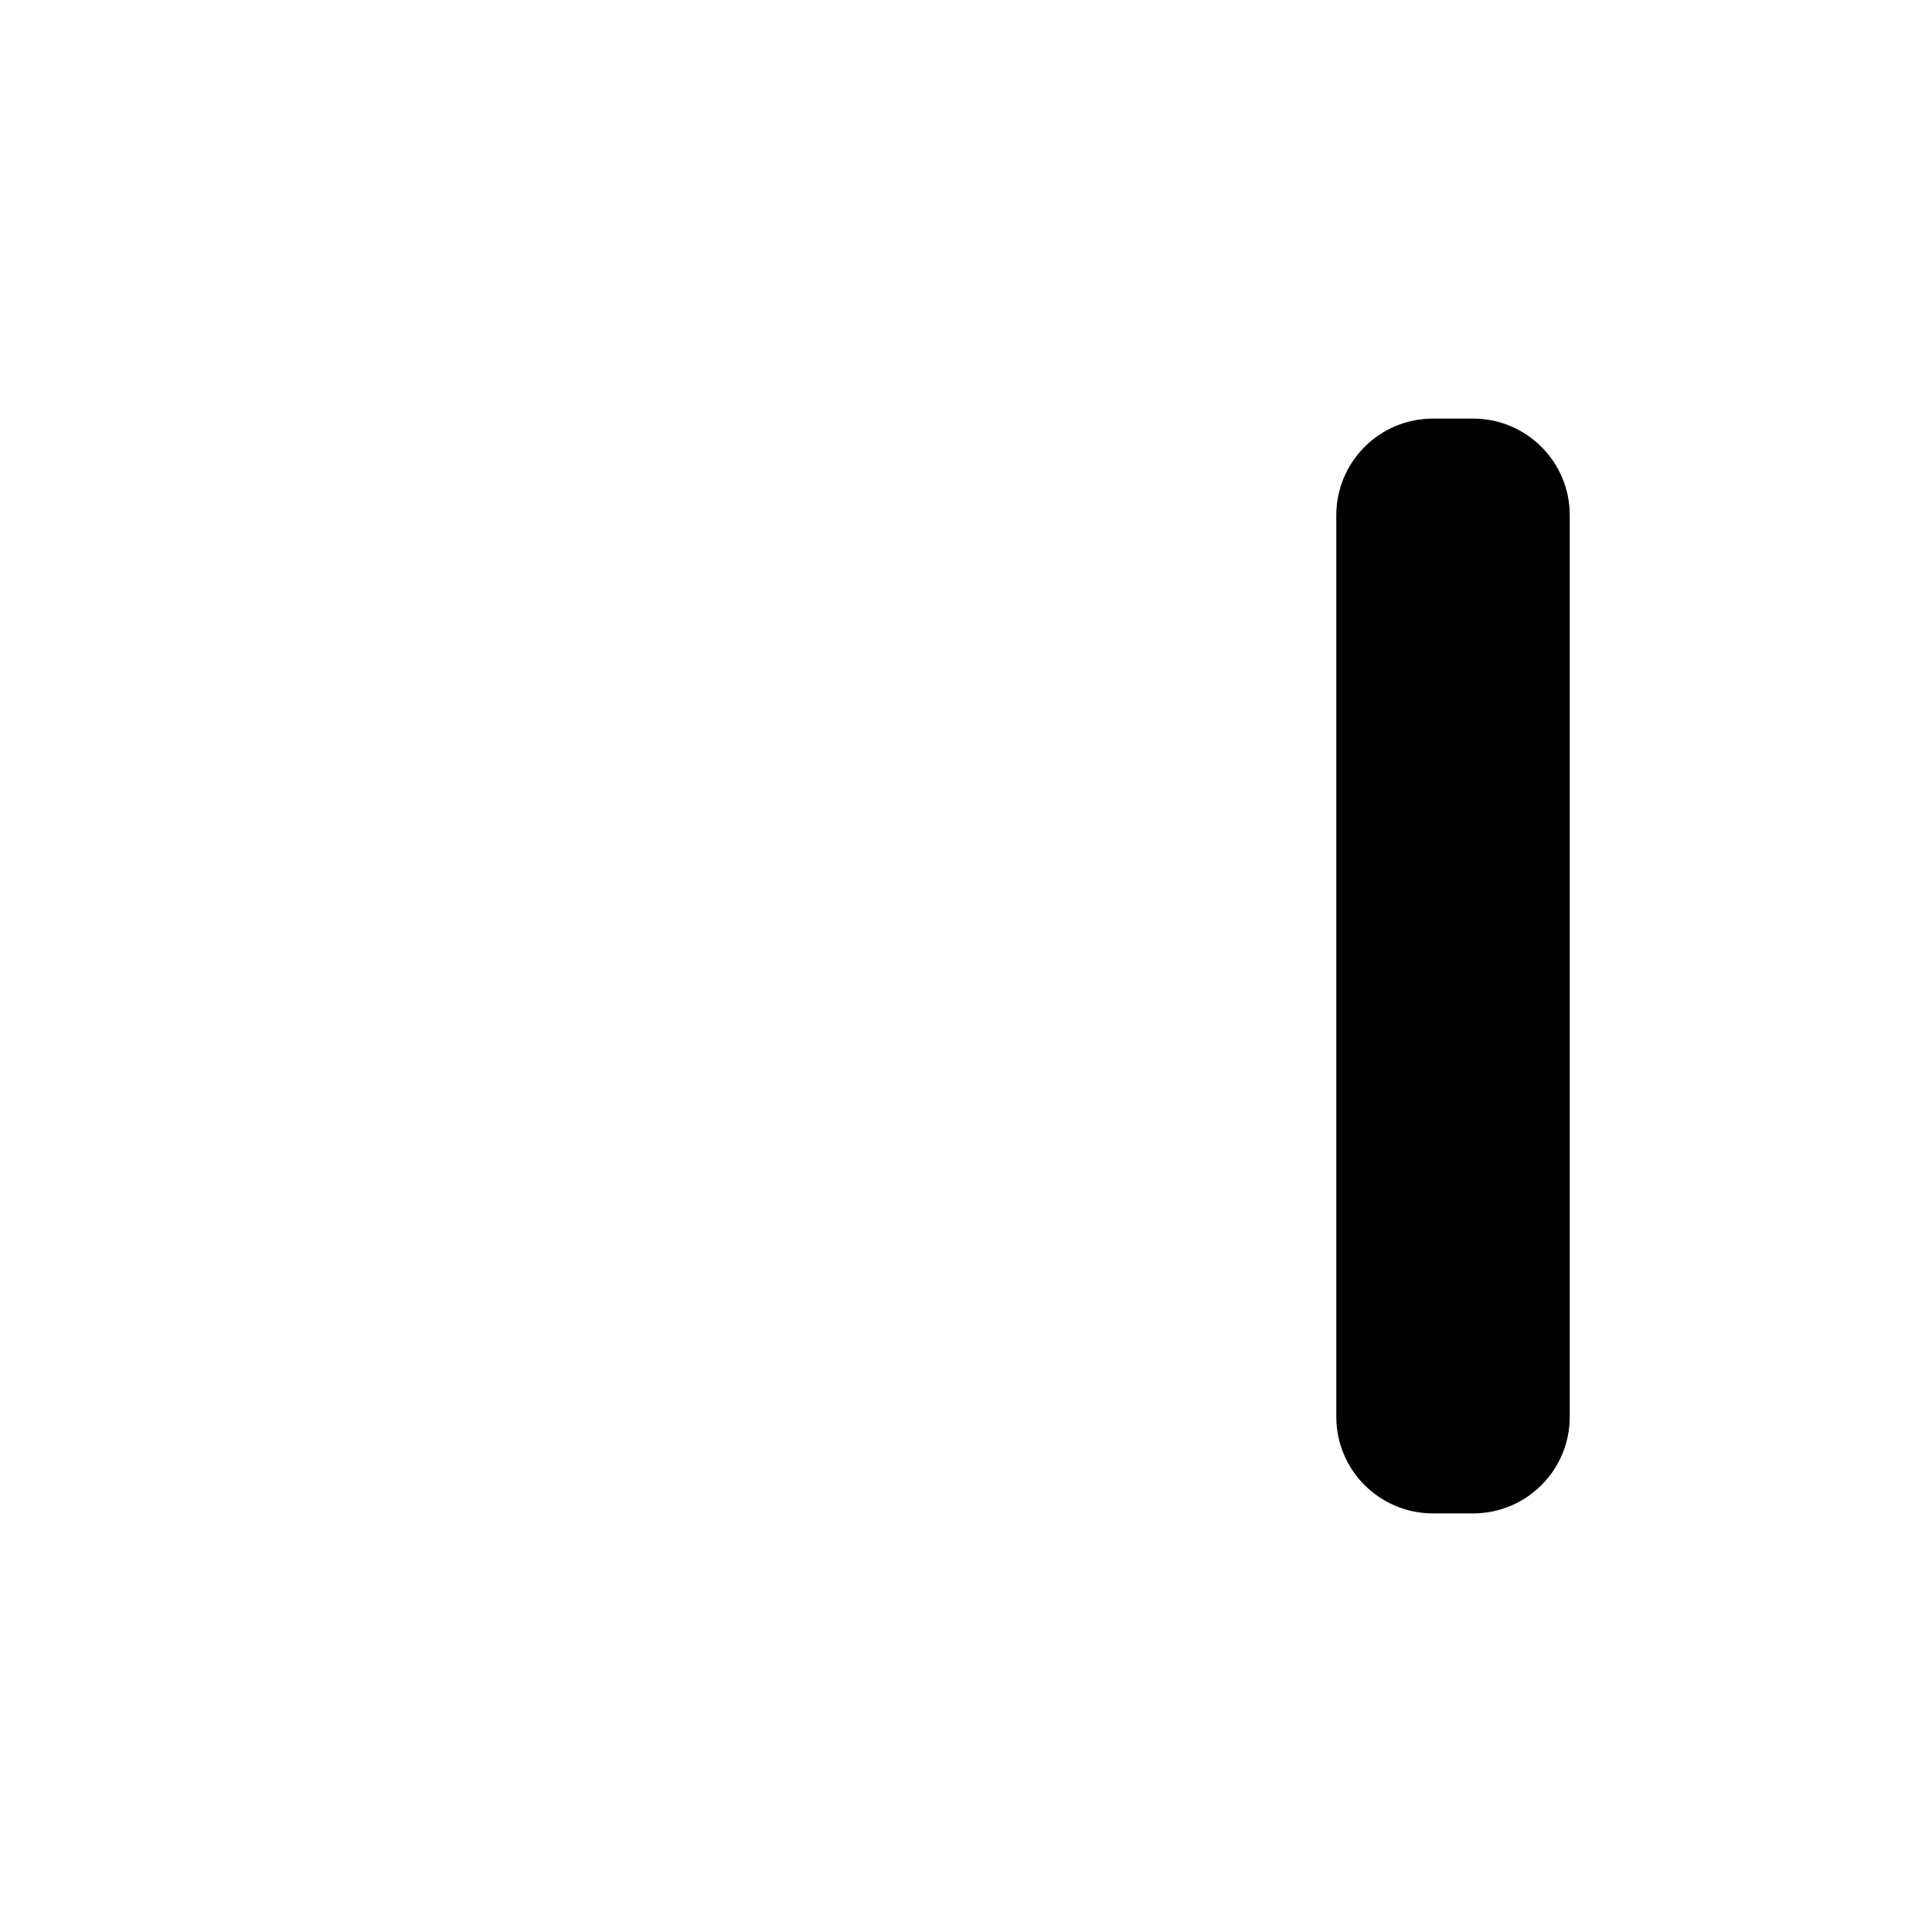
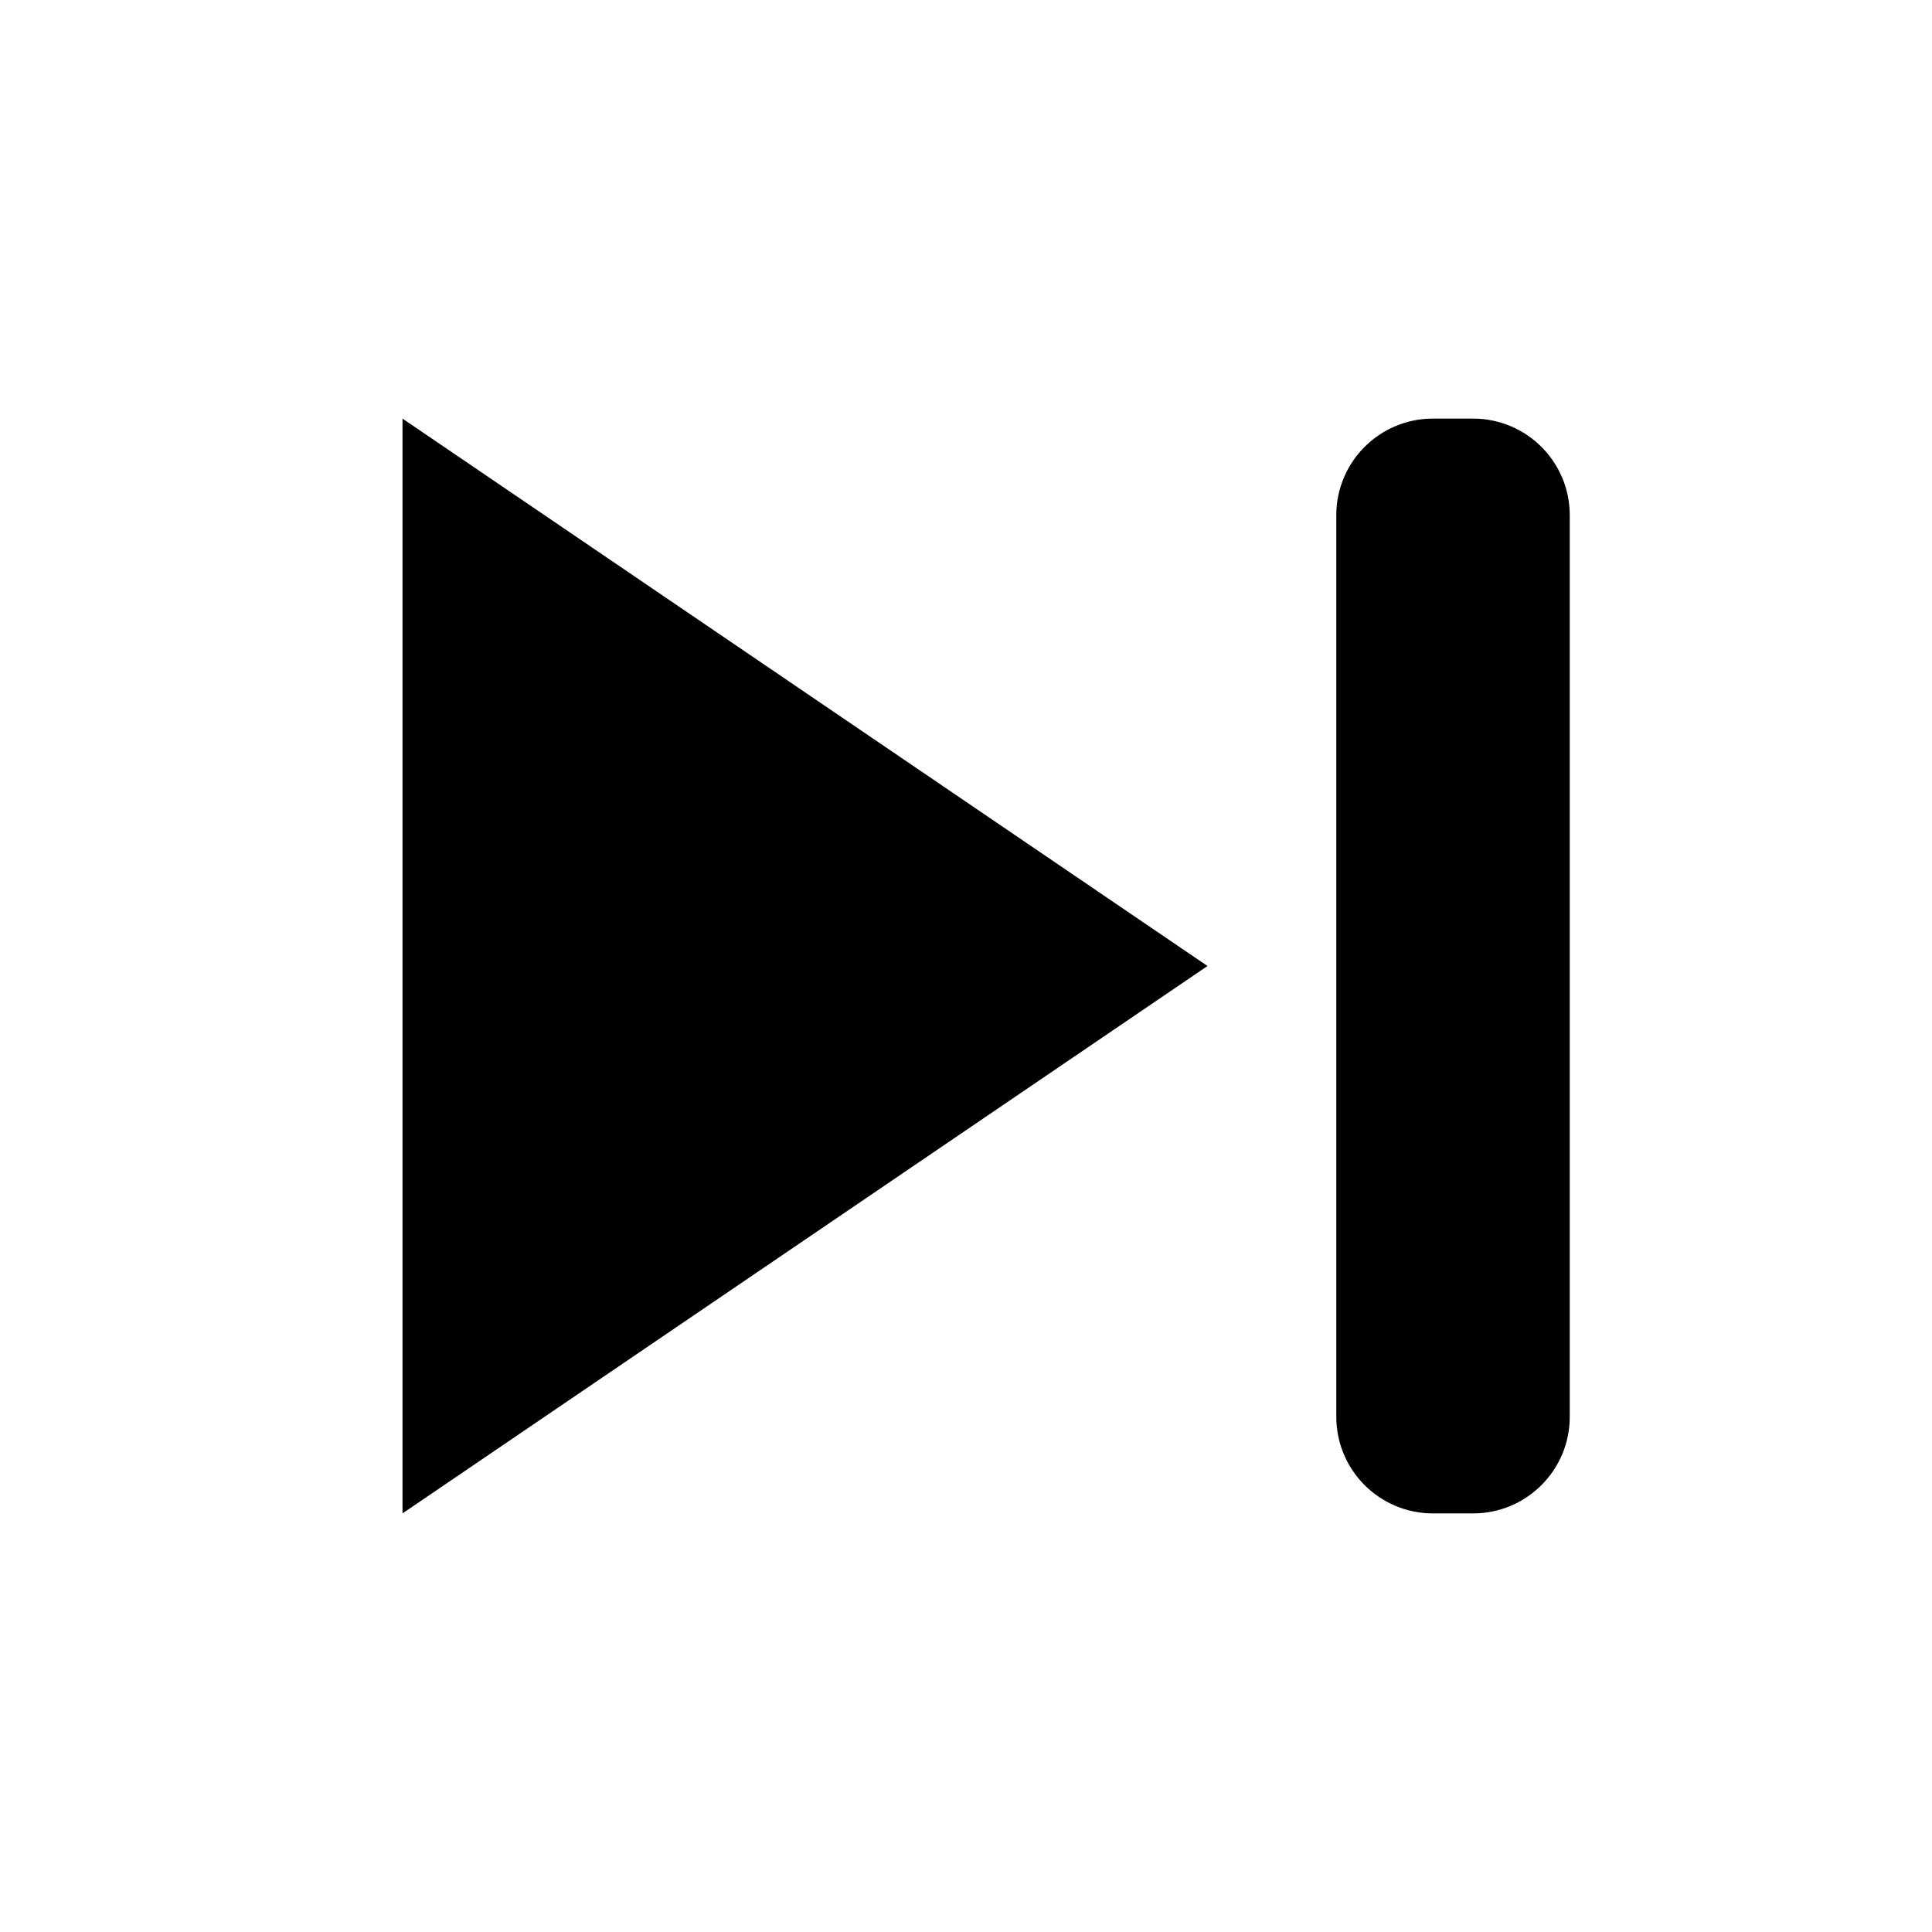
<svg xmlns="http://www.w3.org/2000/svg" width="20" height="20" viewBox="0 0 24 24" fill="currentColor" stroke="none" stroke-width="1.6" stroke-linecap="round" stroke-linejoin="round" aria-hidden="true">
-   <Textath d="M5 5.2v13.6L15 12z" />
+   <path d="M5 5.2v13.6L15 12z" />
  <rect x="16.6" y="5.2" width="2.9" height="13.6" rx="1.2" />
</svg>
